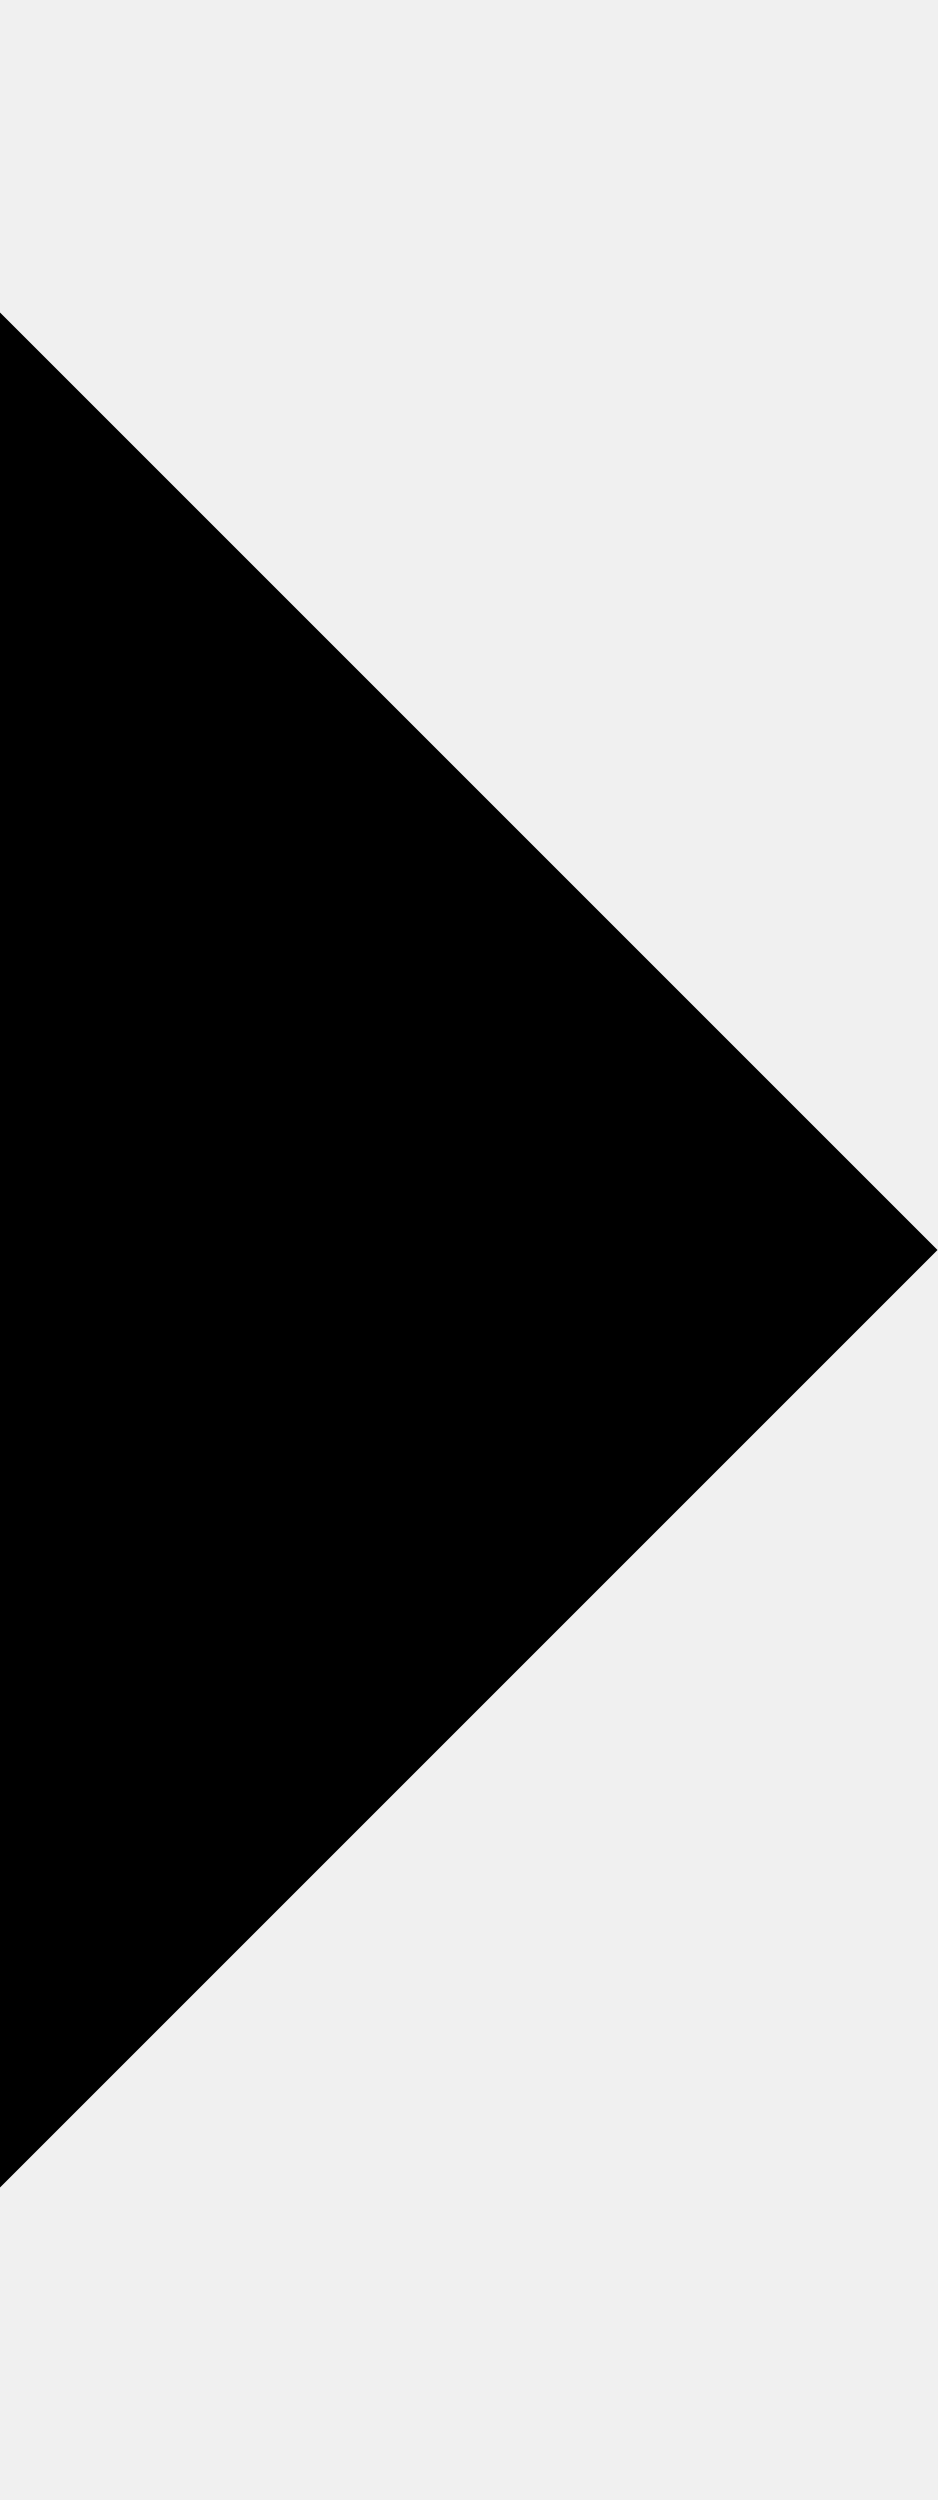
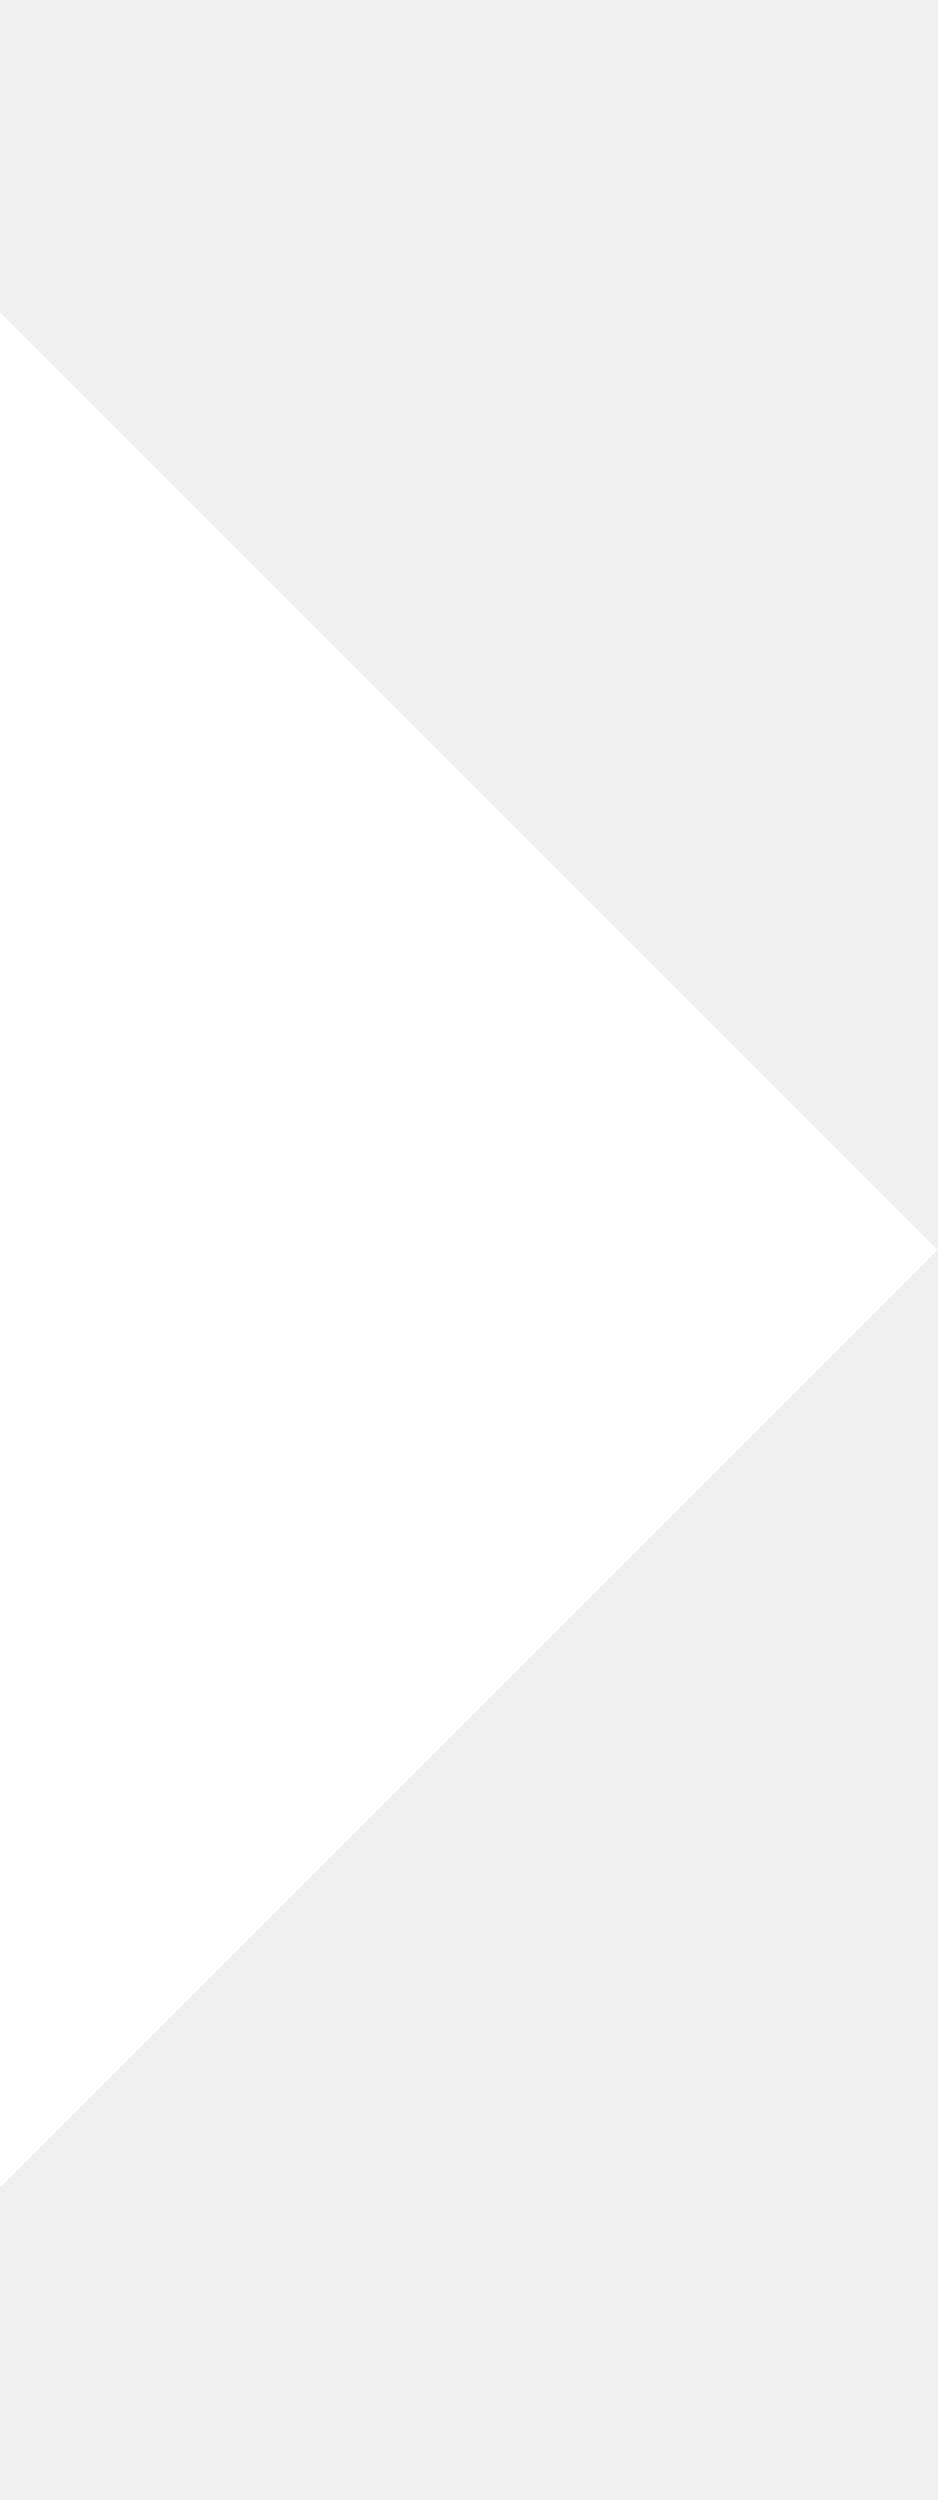
<svg xmlns="http://www.w3.org/2000/svg" width="6px" height="16px" viewBox="0 0 6 16" version="1.1">
  <defs />
  <g id="Octicons" stroke="none" stroke-width="1" fill="none" fill-rule="evenodd">
-     <g id="triangle-right" fill="#000000">
+     <g id="triangle-right" fill="#fff">
      <polygon id="Shape" points="0 14 6 8 0 2" />
    </g>
  </g>
</svg>
